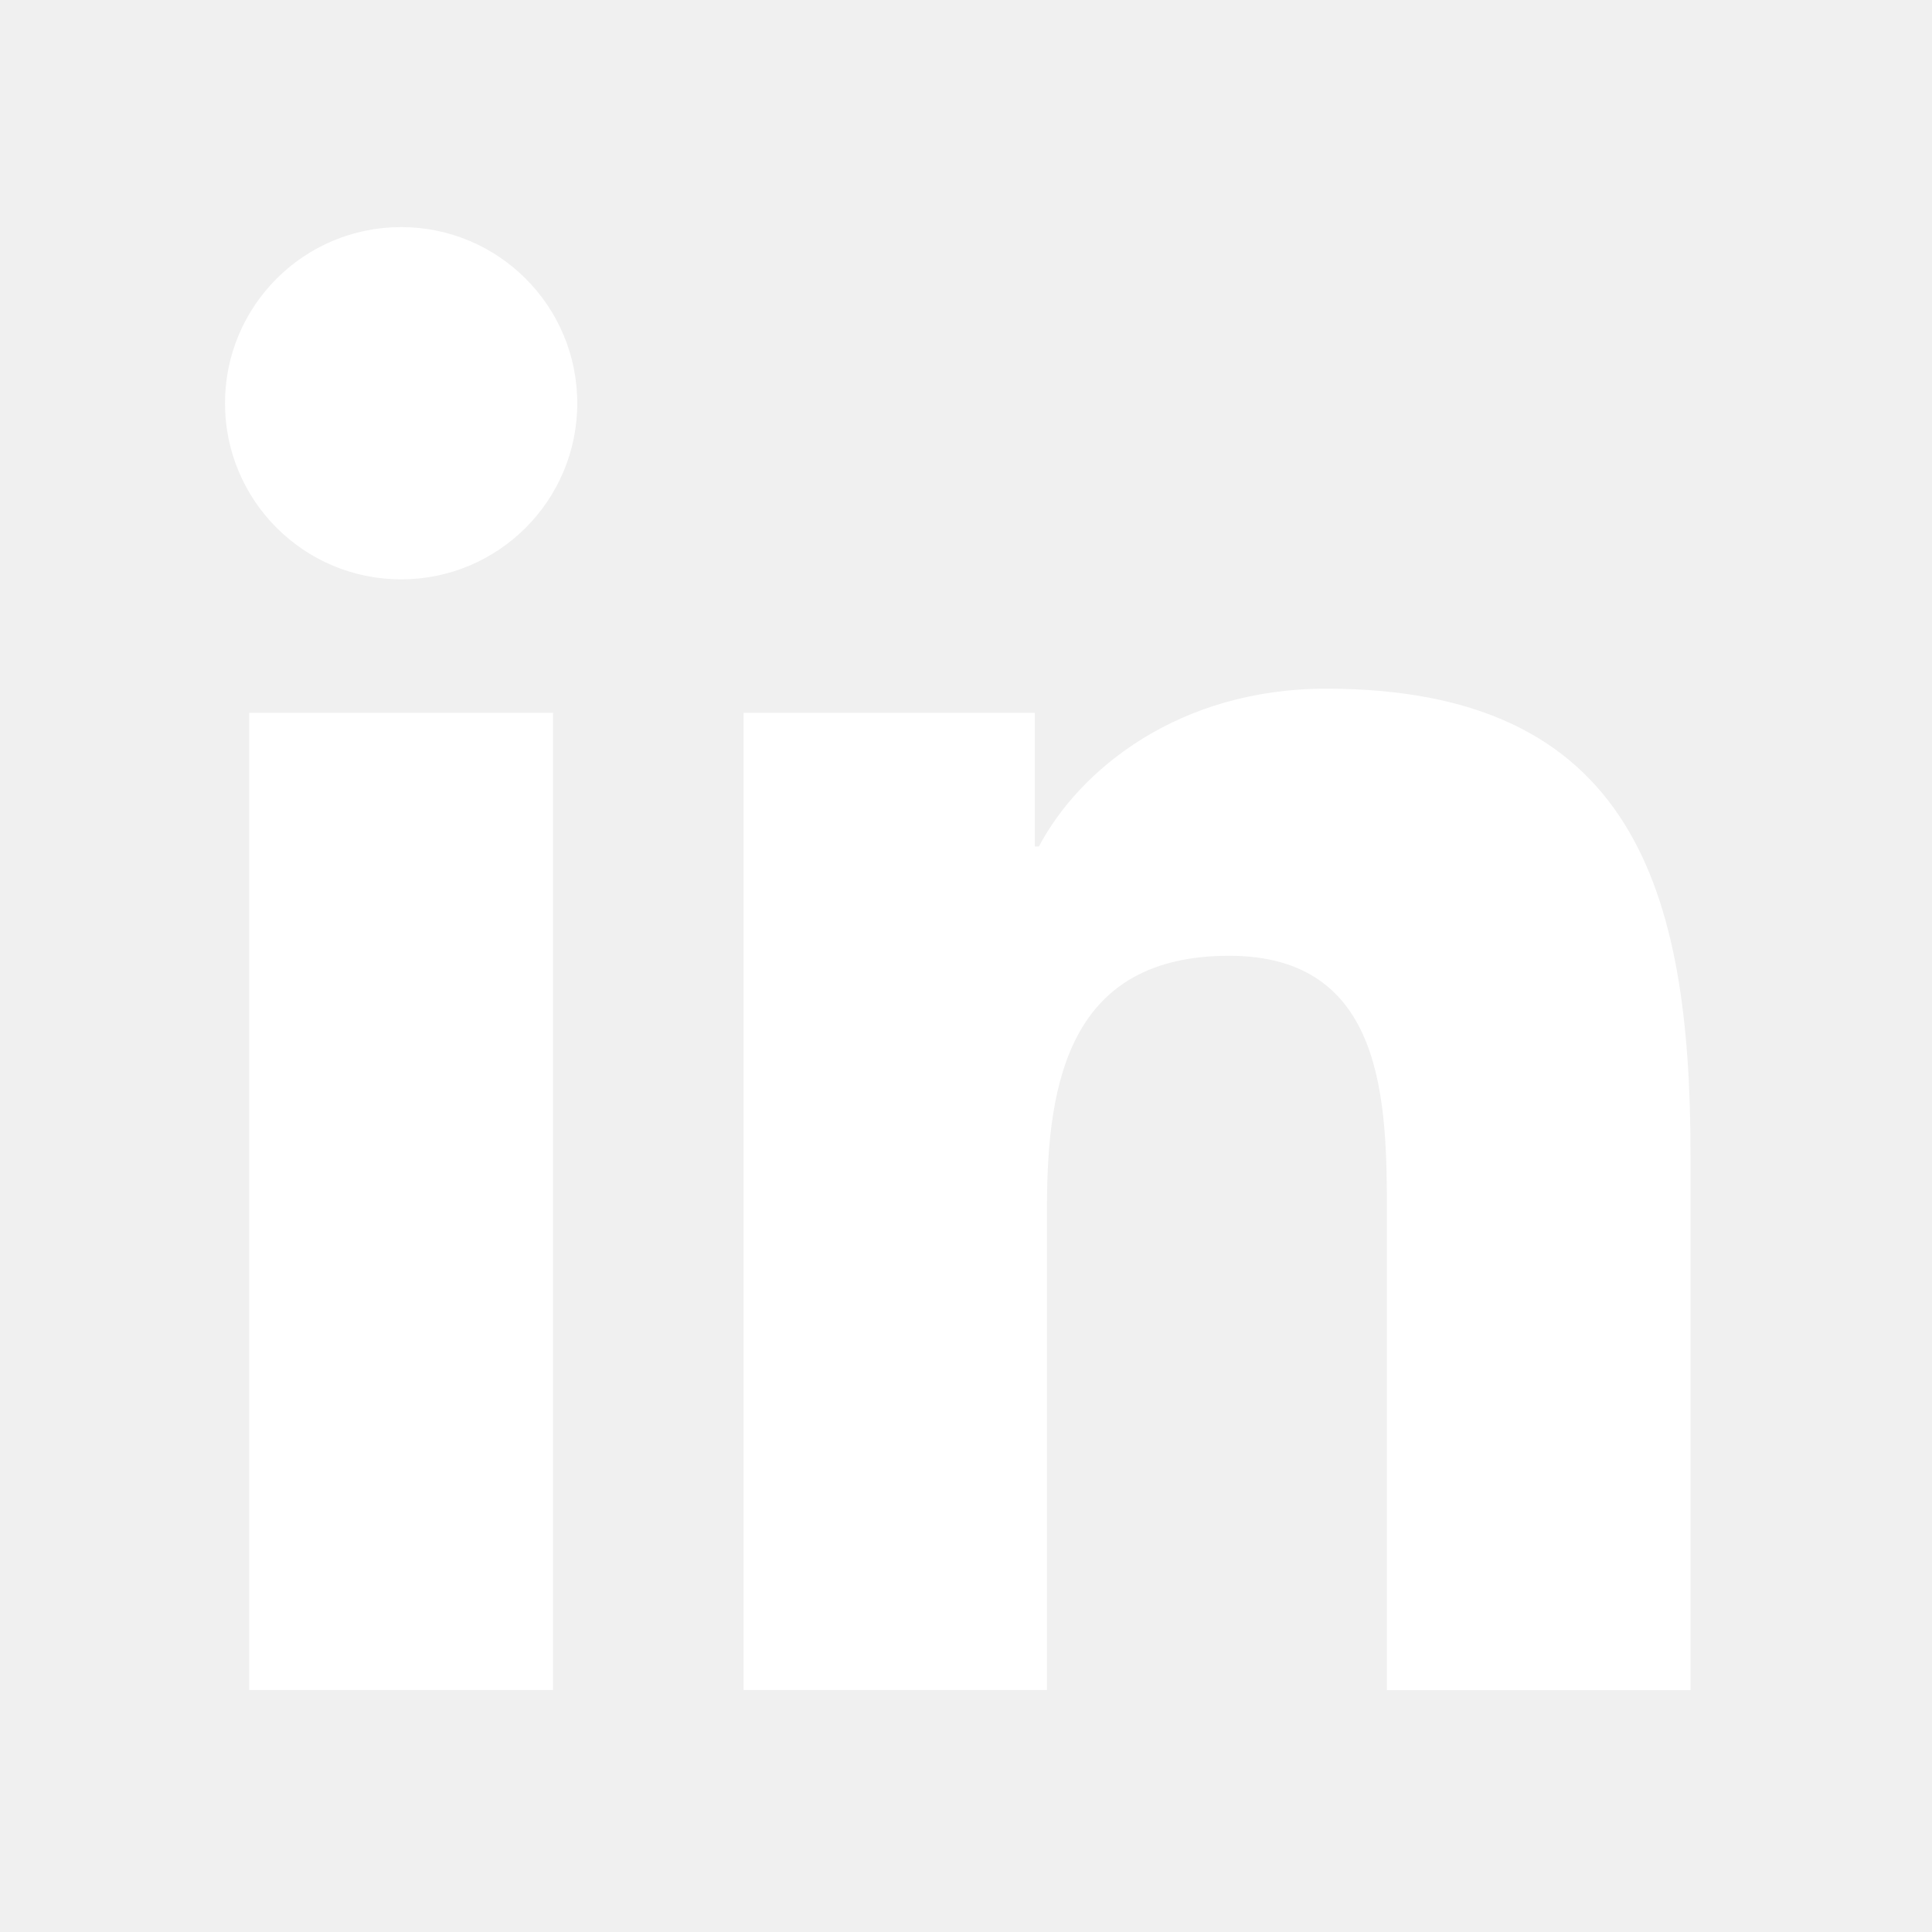
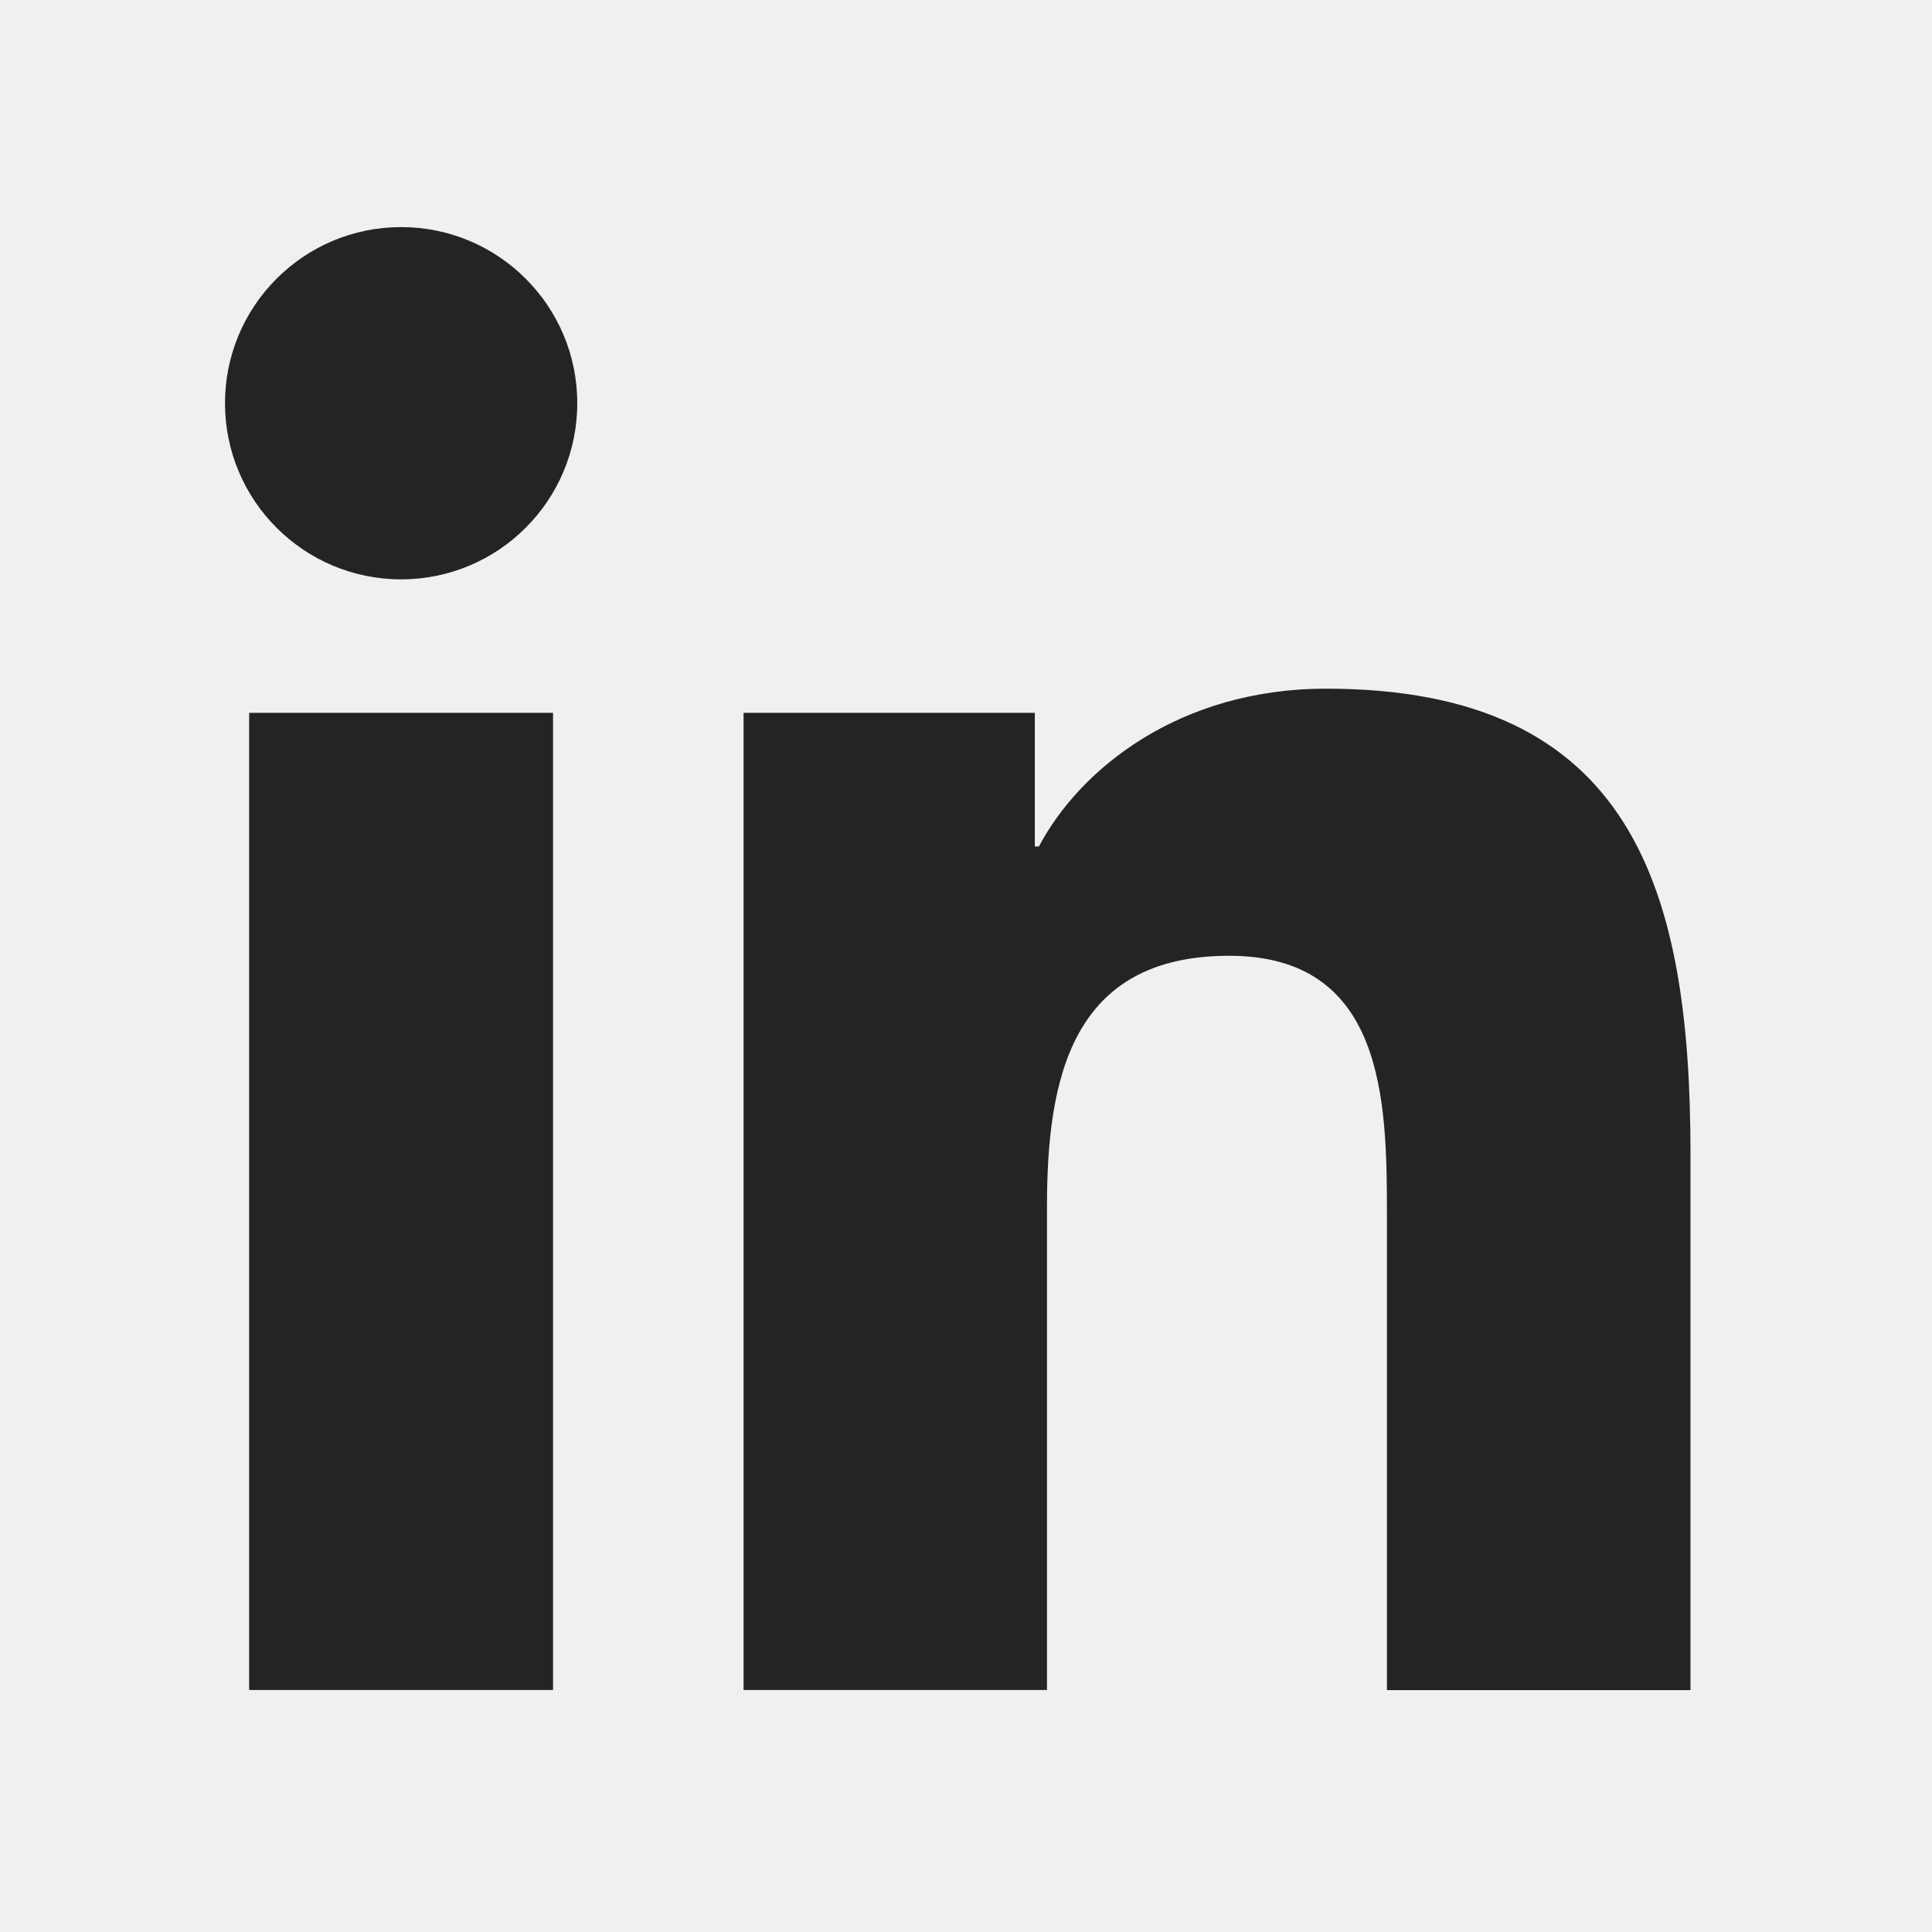
- <svg xmlns="http://www.w3.org/2000/svg" width="24" height="24" viewBox="0 0 24 24" style="fill: #fff;transform: ;msFilter:;">
+ <svg xmlns="http://www.w3.org/2000/svg" width="24" height="24" viewBox="0 0 24 24" style="fill: #242424;transform: ;msFilter:;">
  <circle cx="4.983" cy="5.009" r="2.188" />
  <path d="M9.237 8.855v12.139h3.769v-6.003c0-1.584.298-3.118 2.262-3.118 1.937 0 1.961 1.811 1.961 3.218v5.904H21v-6.657c0-3.27-.704-5.783-4.526-5.783-1.835 0-3.065 1.007-3.568 1.96h-.051v-1.66H9.237zm-6.142 0H6.87v12.139H3.095z" />
</svg>
